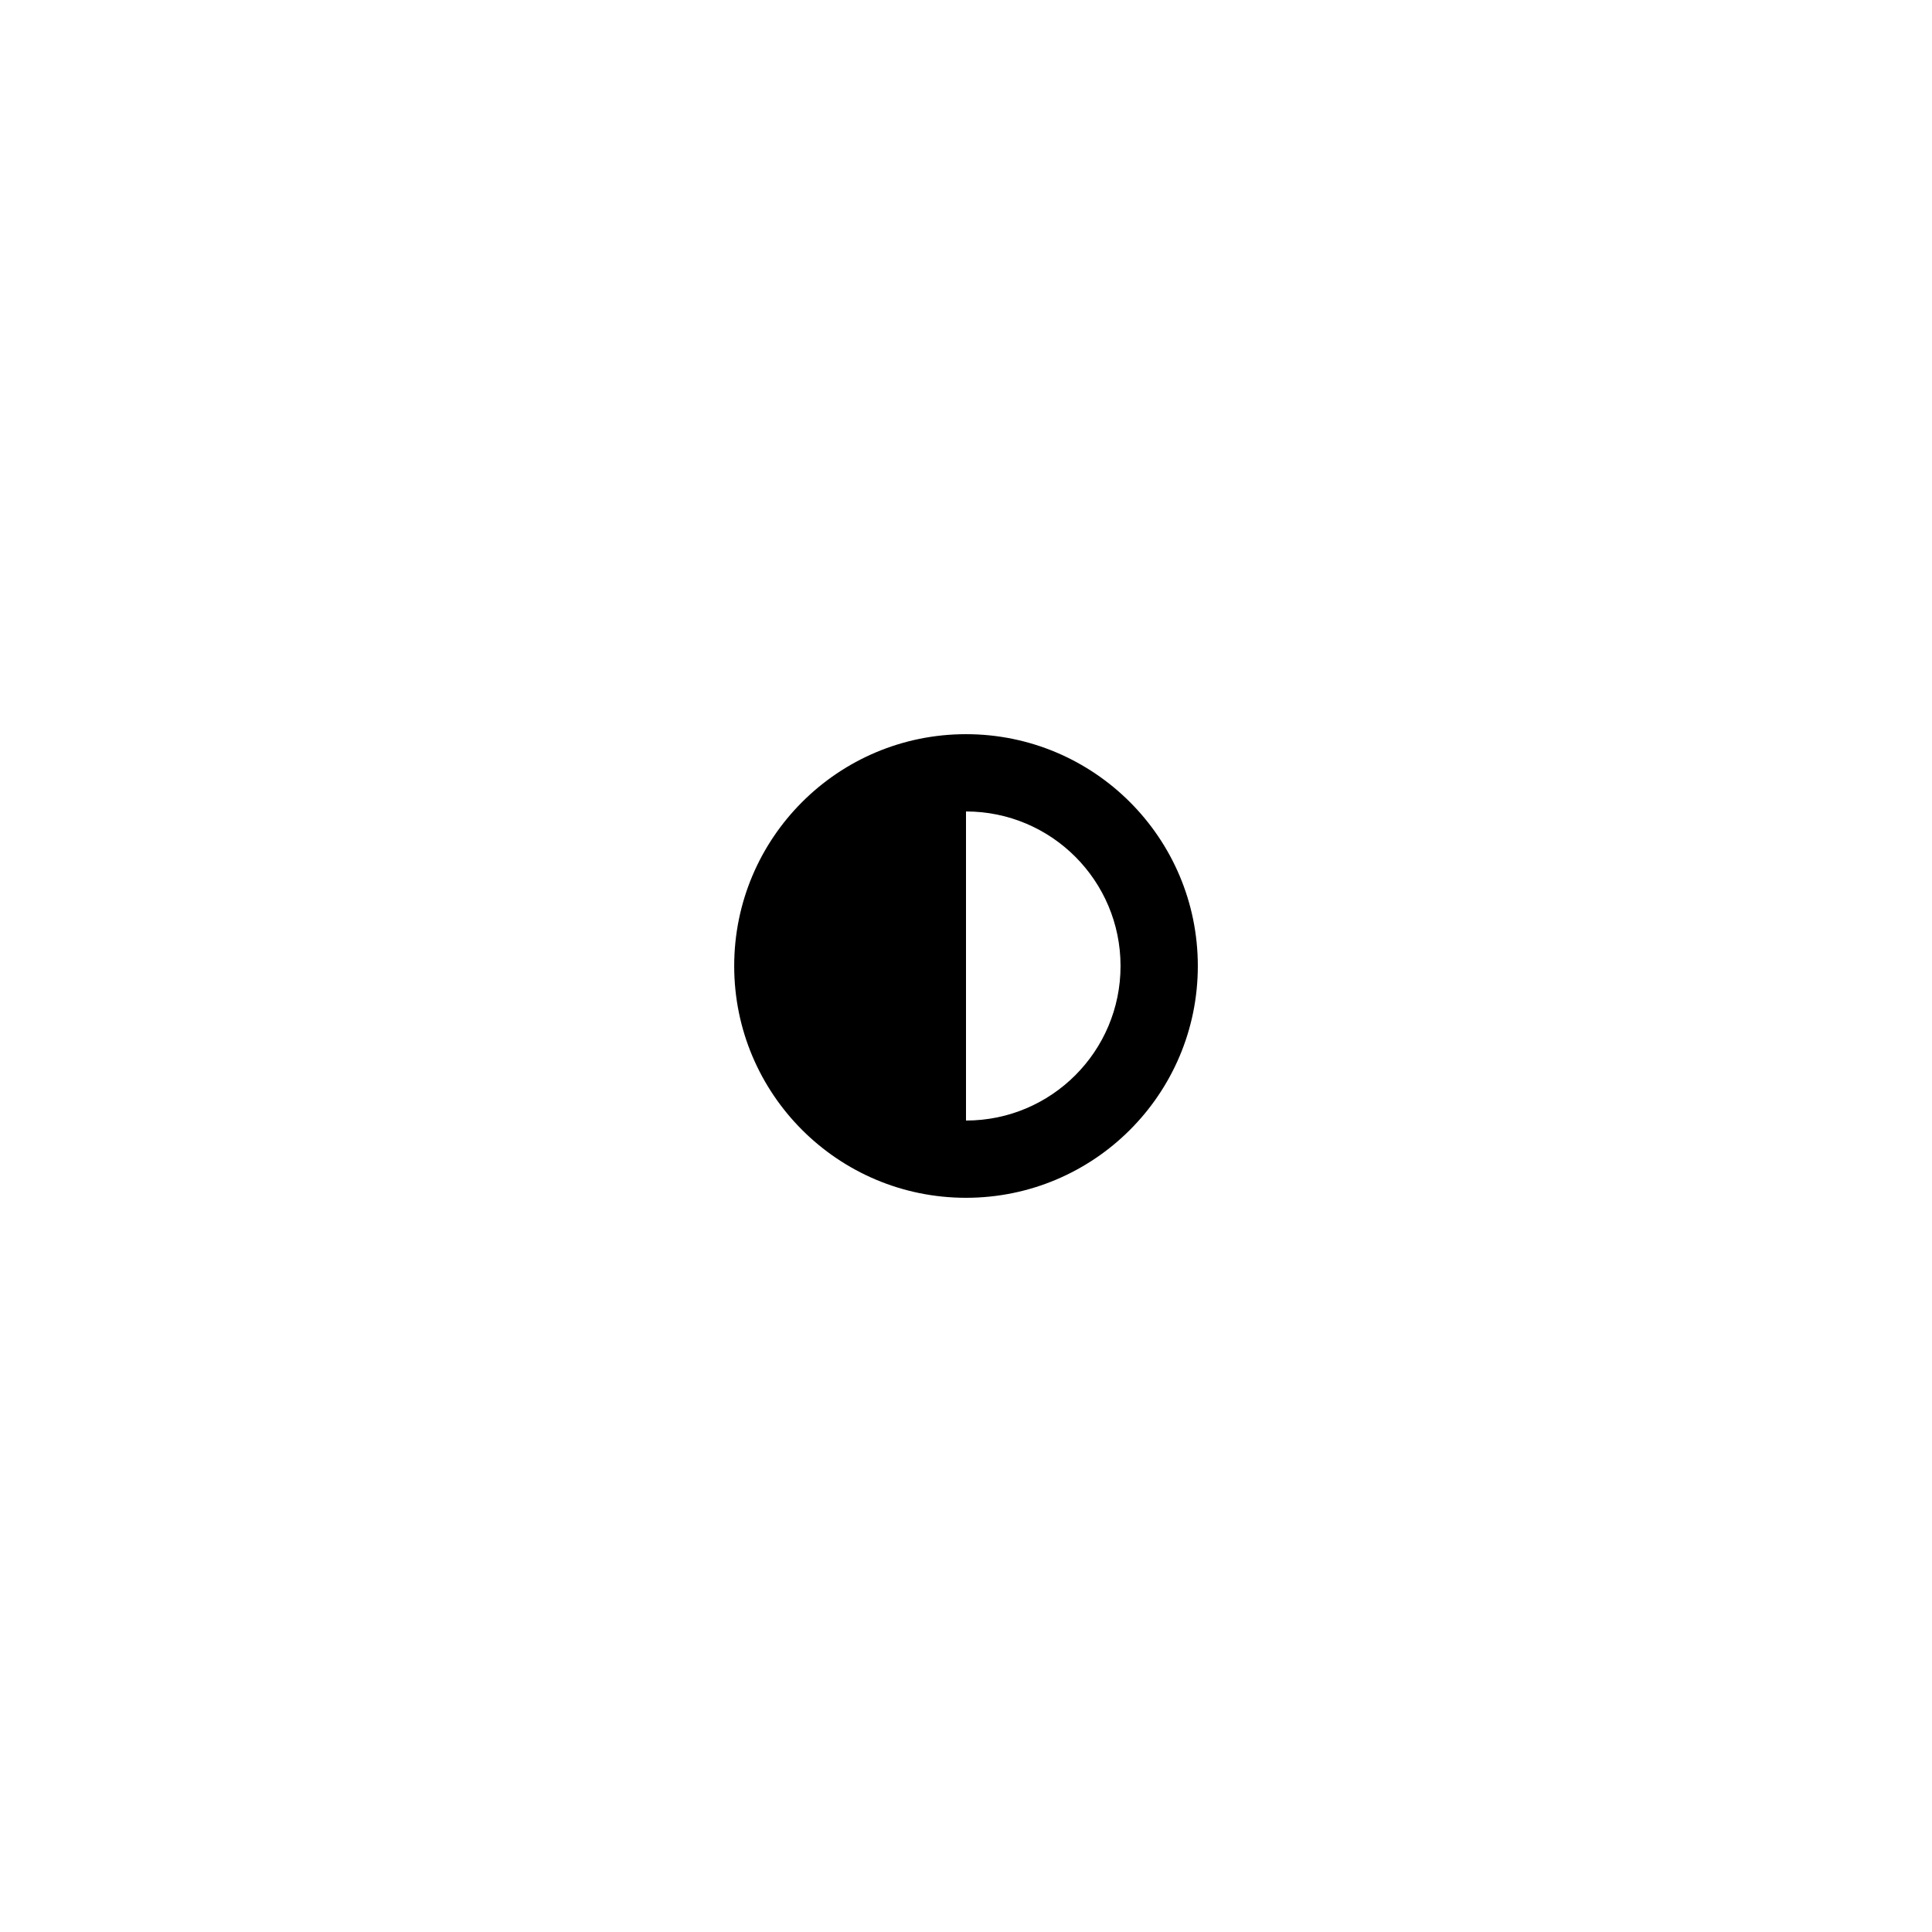
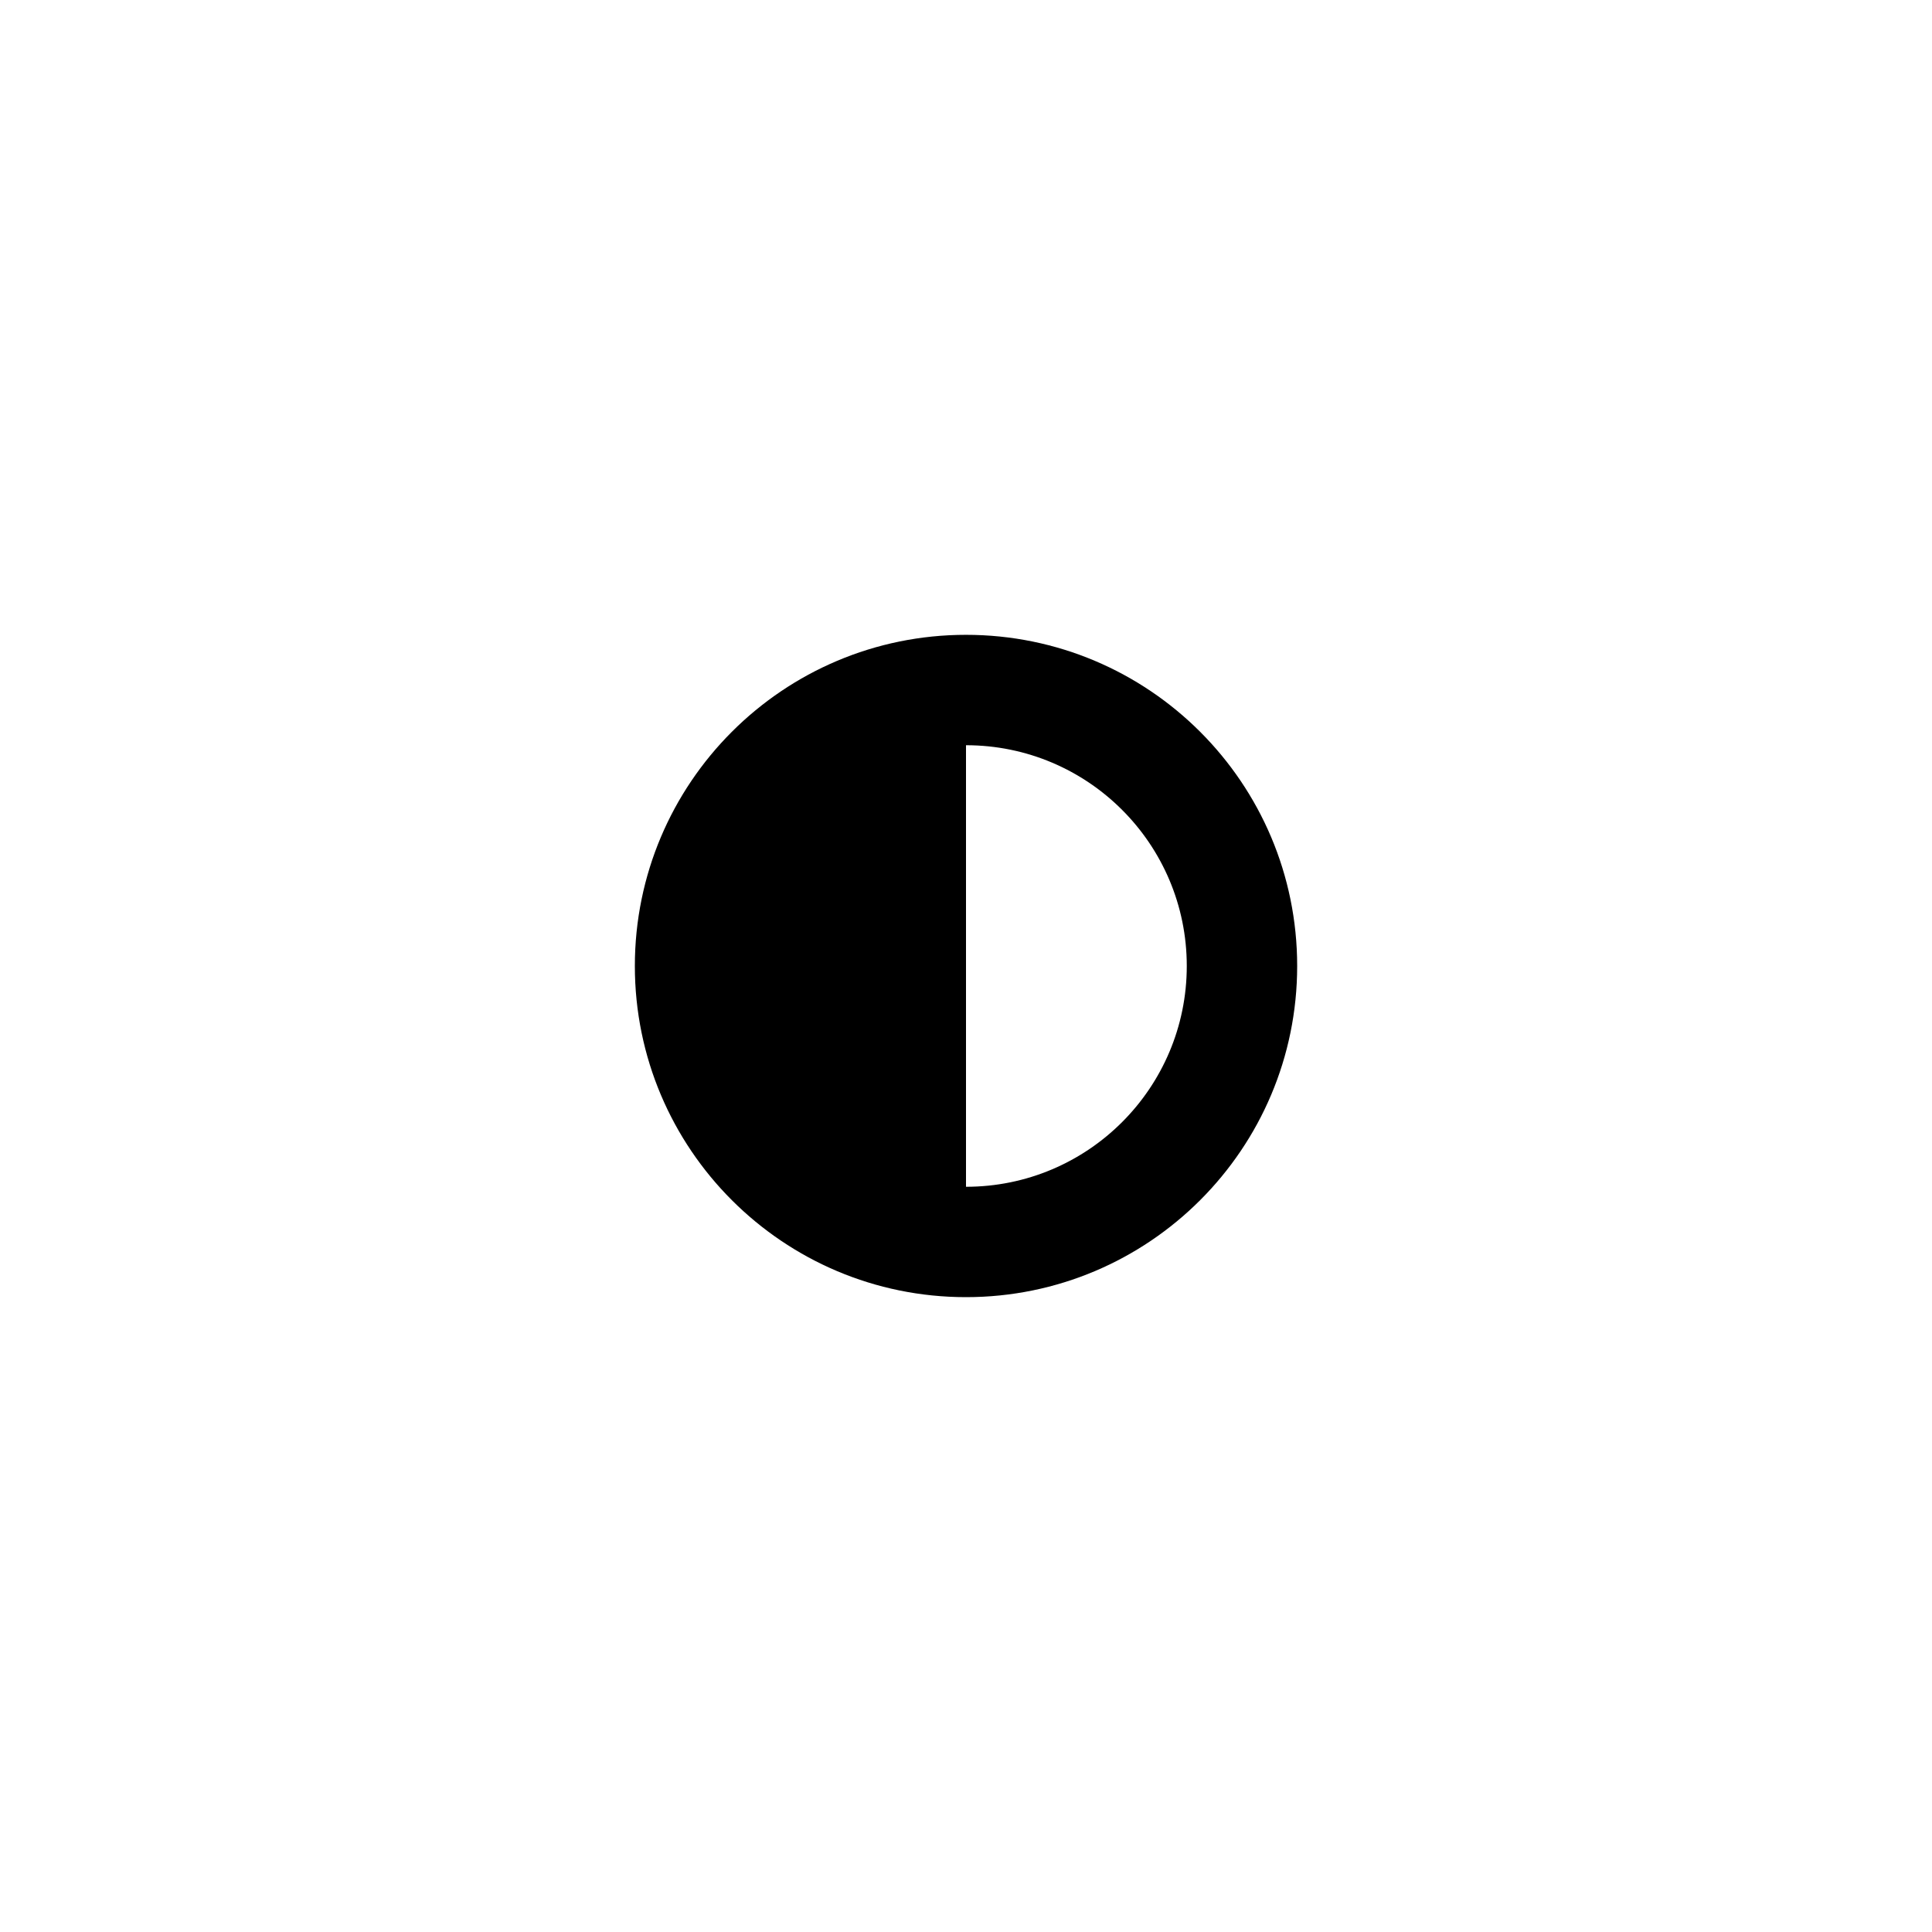
- <svg xmlns="http://www.w3.org/2000/svg" enable-background="new 0 0 100 100" height="100px" id="Layer_1" version="1.1" viewBox="0 0 100 100" width="100px" x="0px" y="0px" xml:space="preserve">
+ <svg xmlns="http://www.w3.org/2000/svg" enable-background="new 0 0 100 100" id="Layer_1" version="1.1" viewBox="15 15 70 70" x="0px" y="0px" xml:space="preserve">
  <path clip-rule="evenodd" d="M50,61.998c-6.627,0-11.998-5.372-11.998-11.998  c0-6.627,5.371-11.999,11.998-11.999S61.999,43.373,61.999,50C61.999,56.626,56.627,61.998,50,61.998z M50,57.999  c4.418,0,7.999-3.582,7.999-7.999c0-4.418-3.581-7.999-7.999-7.999V57.999z" fill-rule="evenodd" />
</svg>
